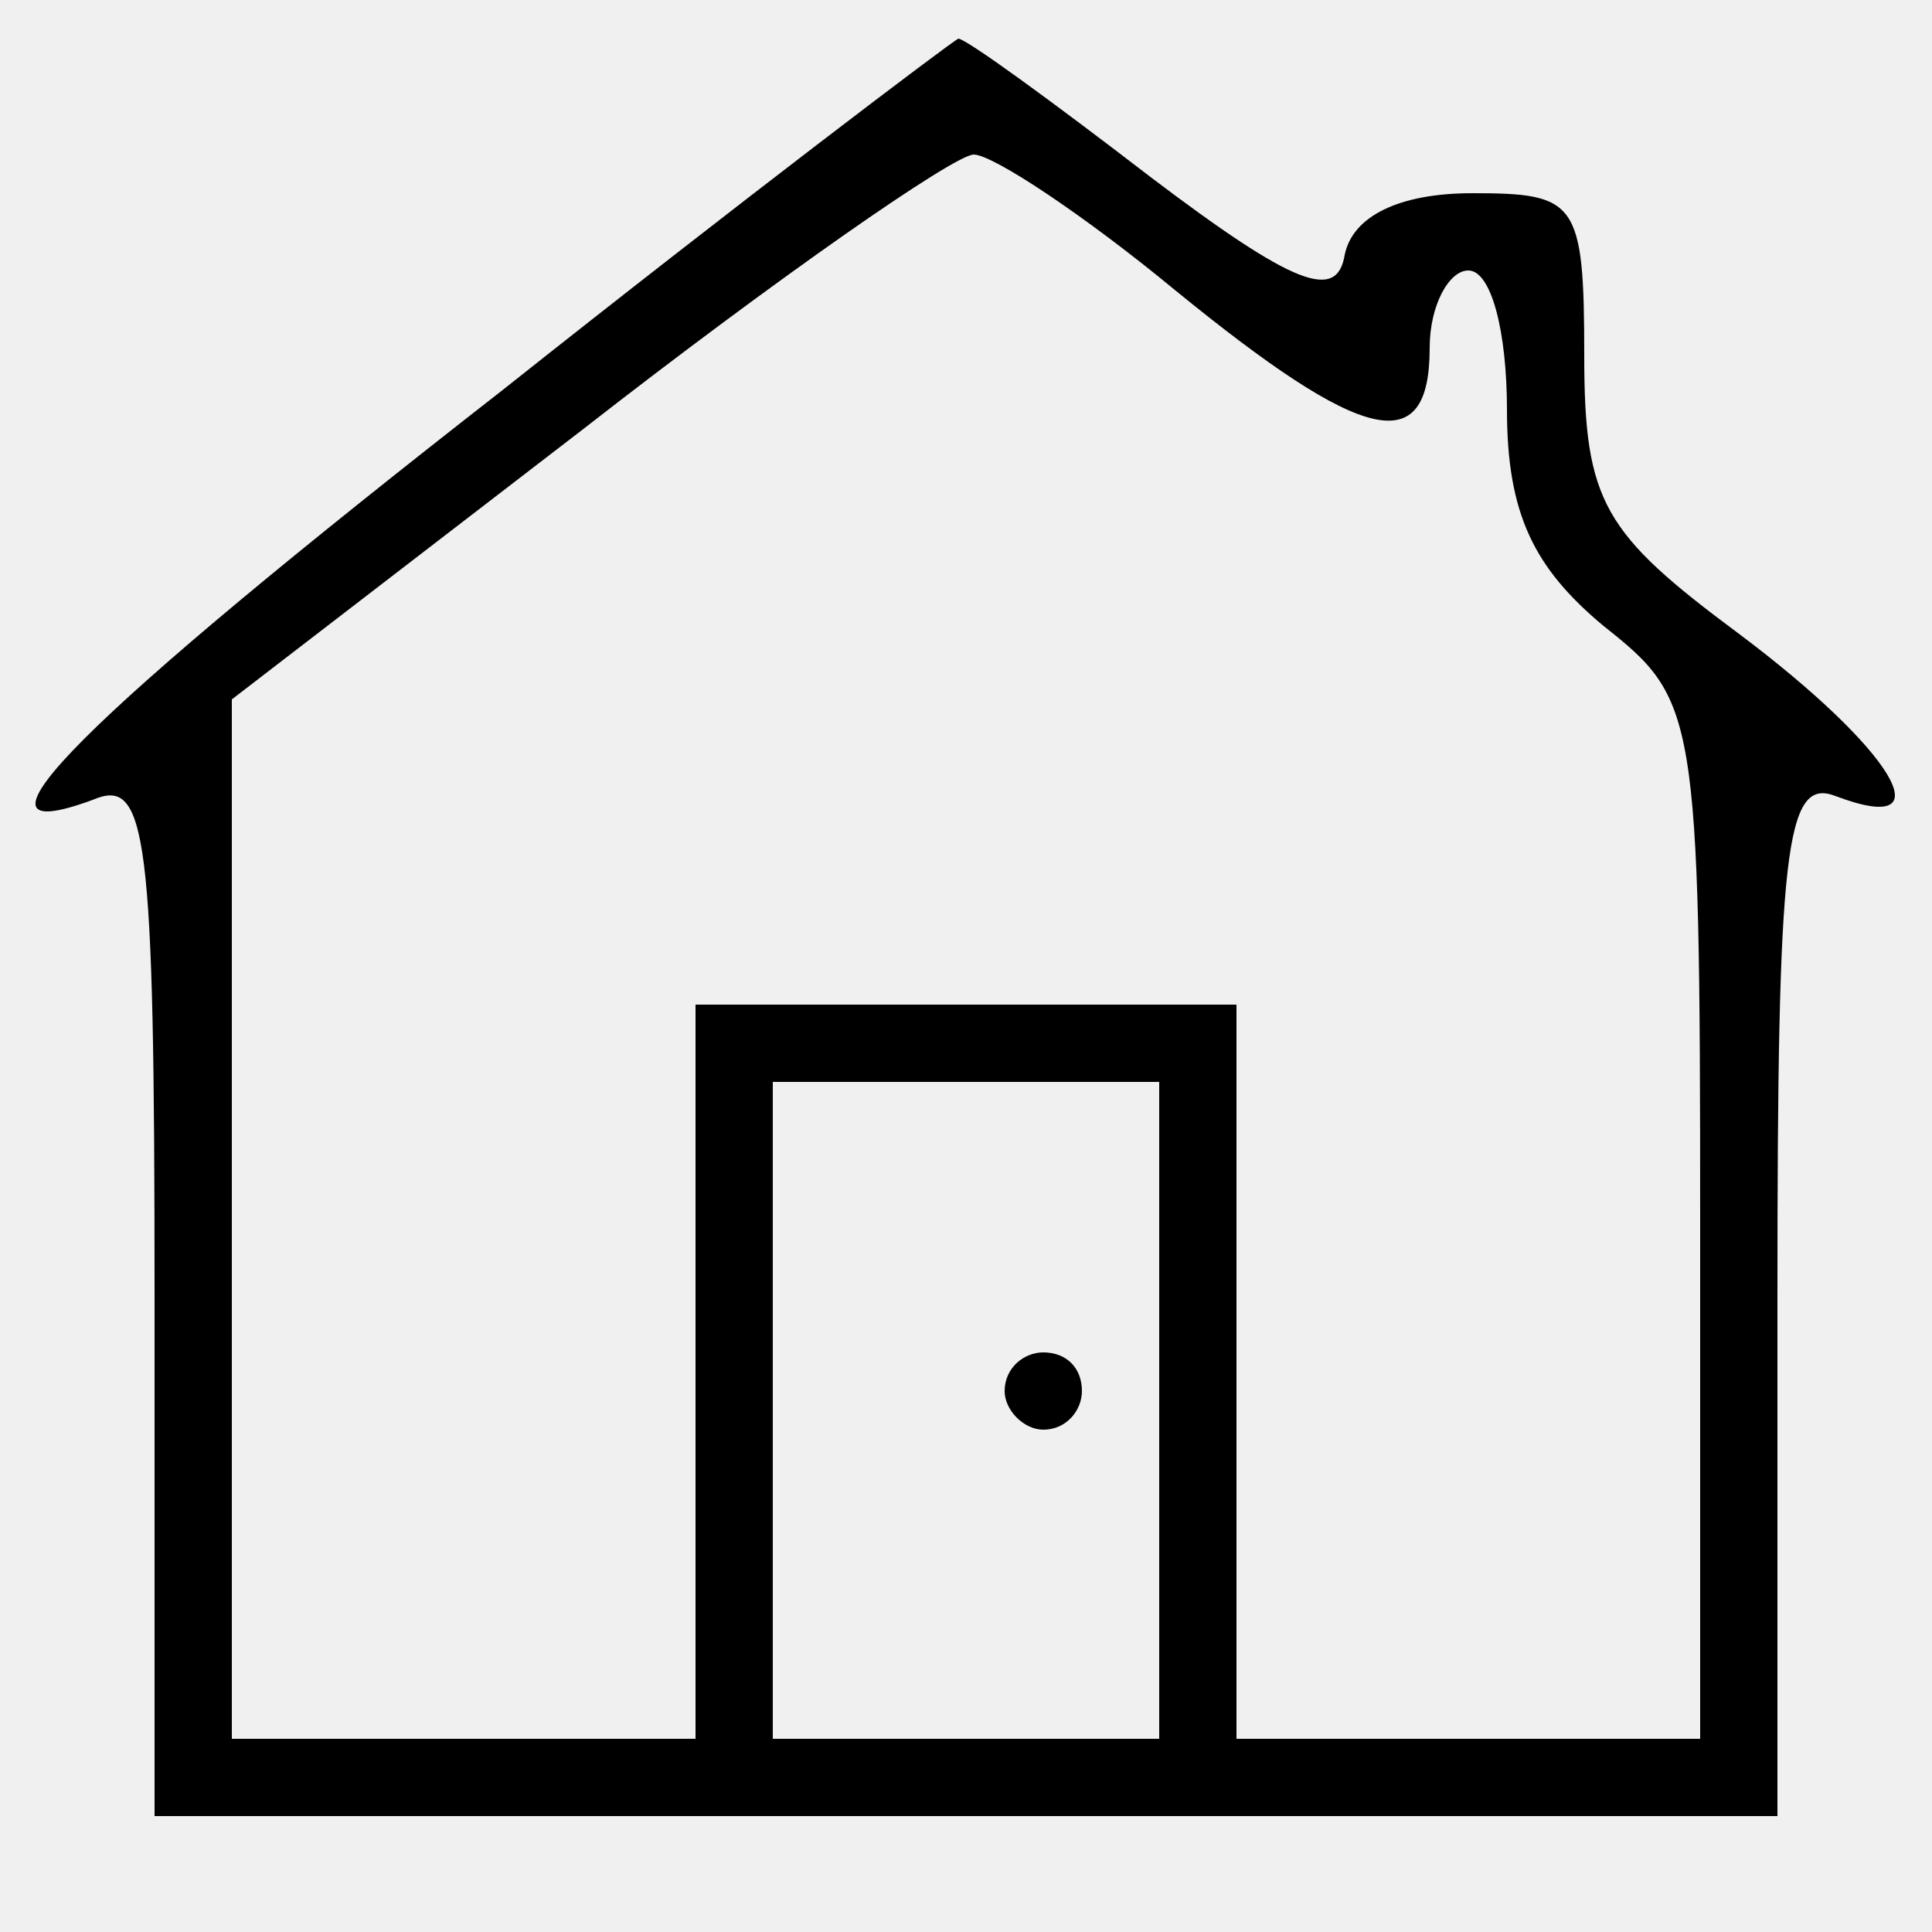
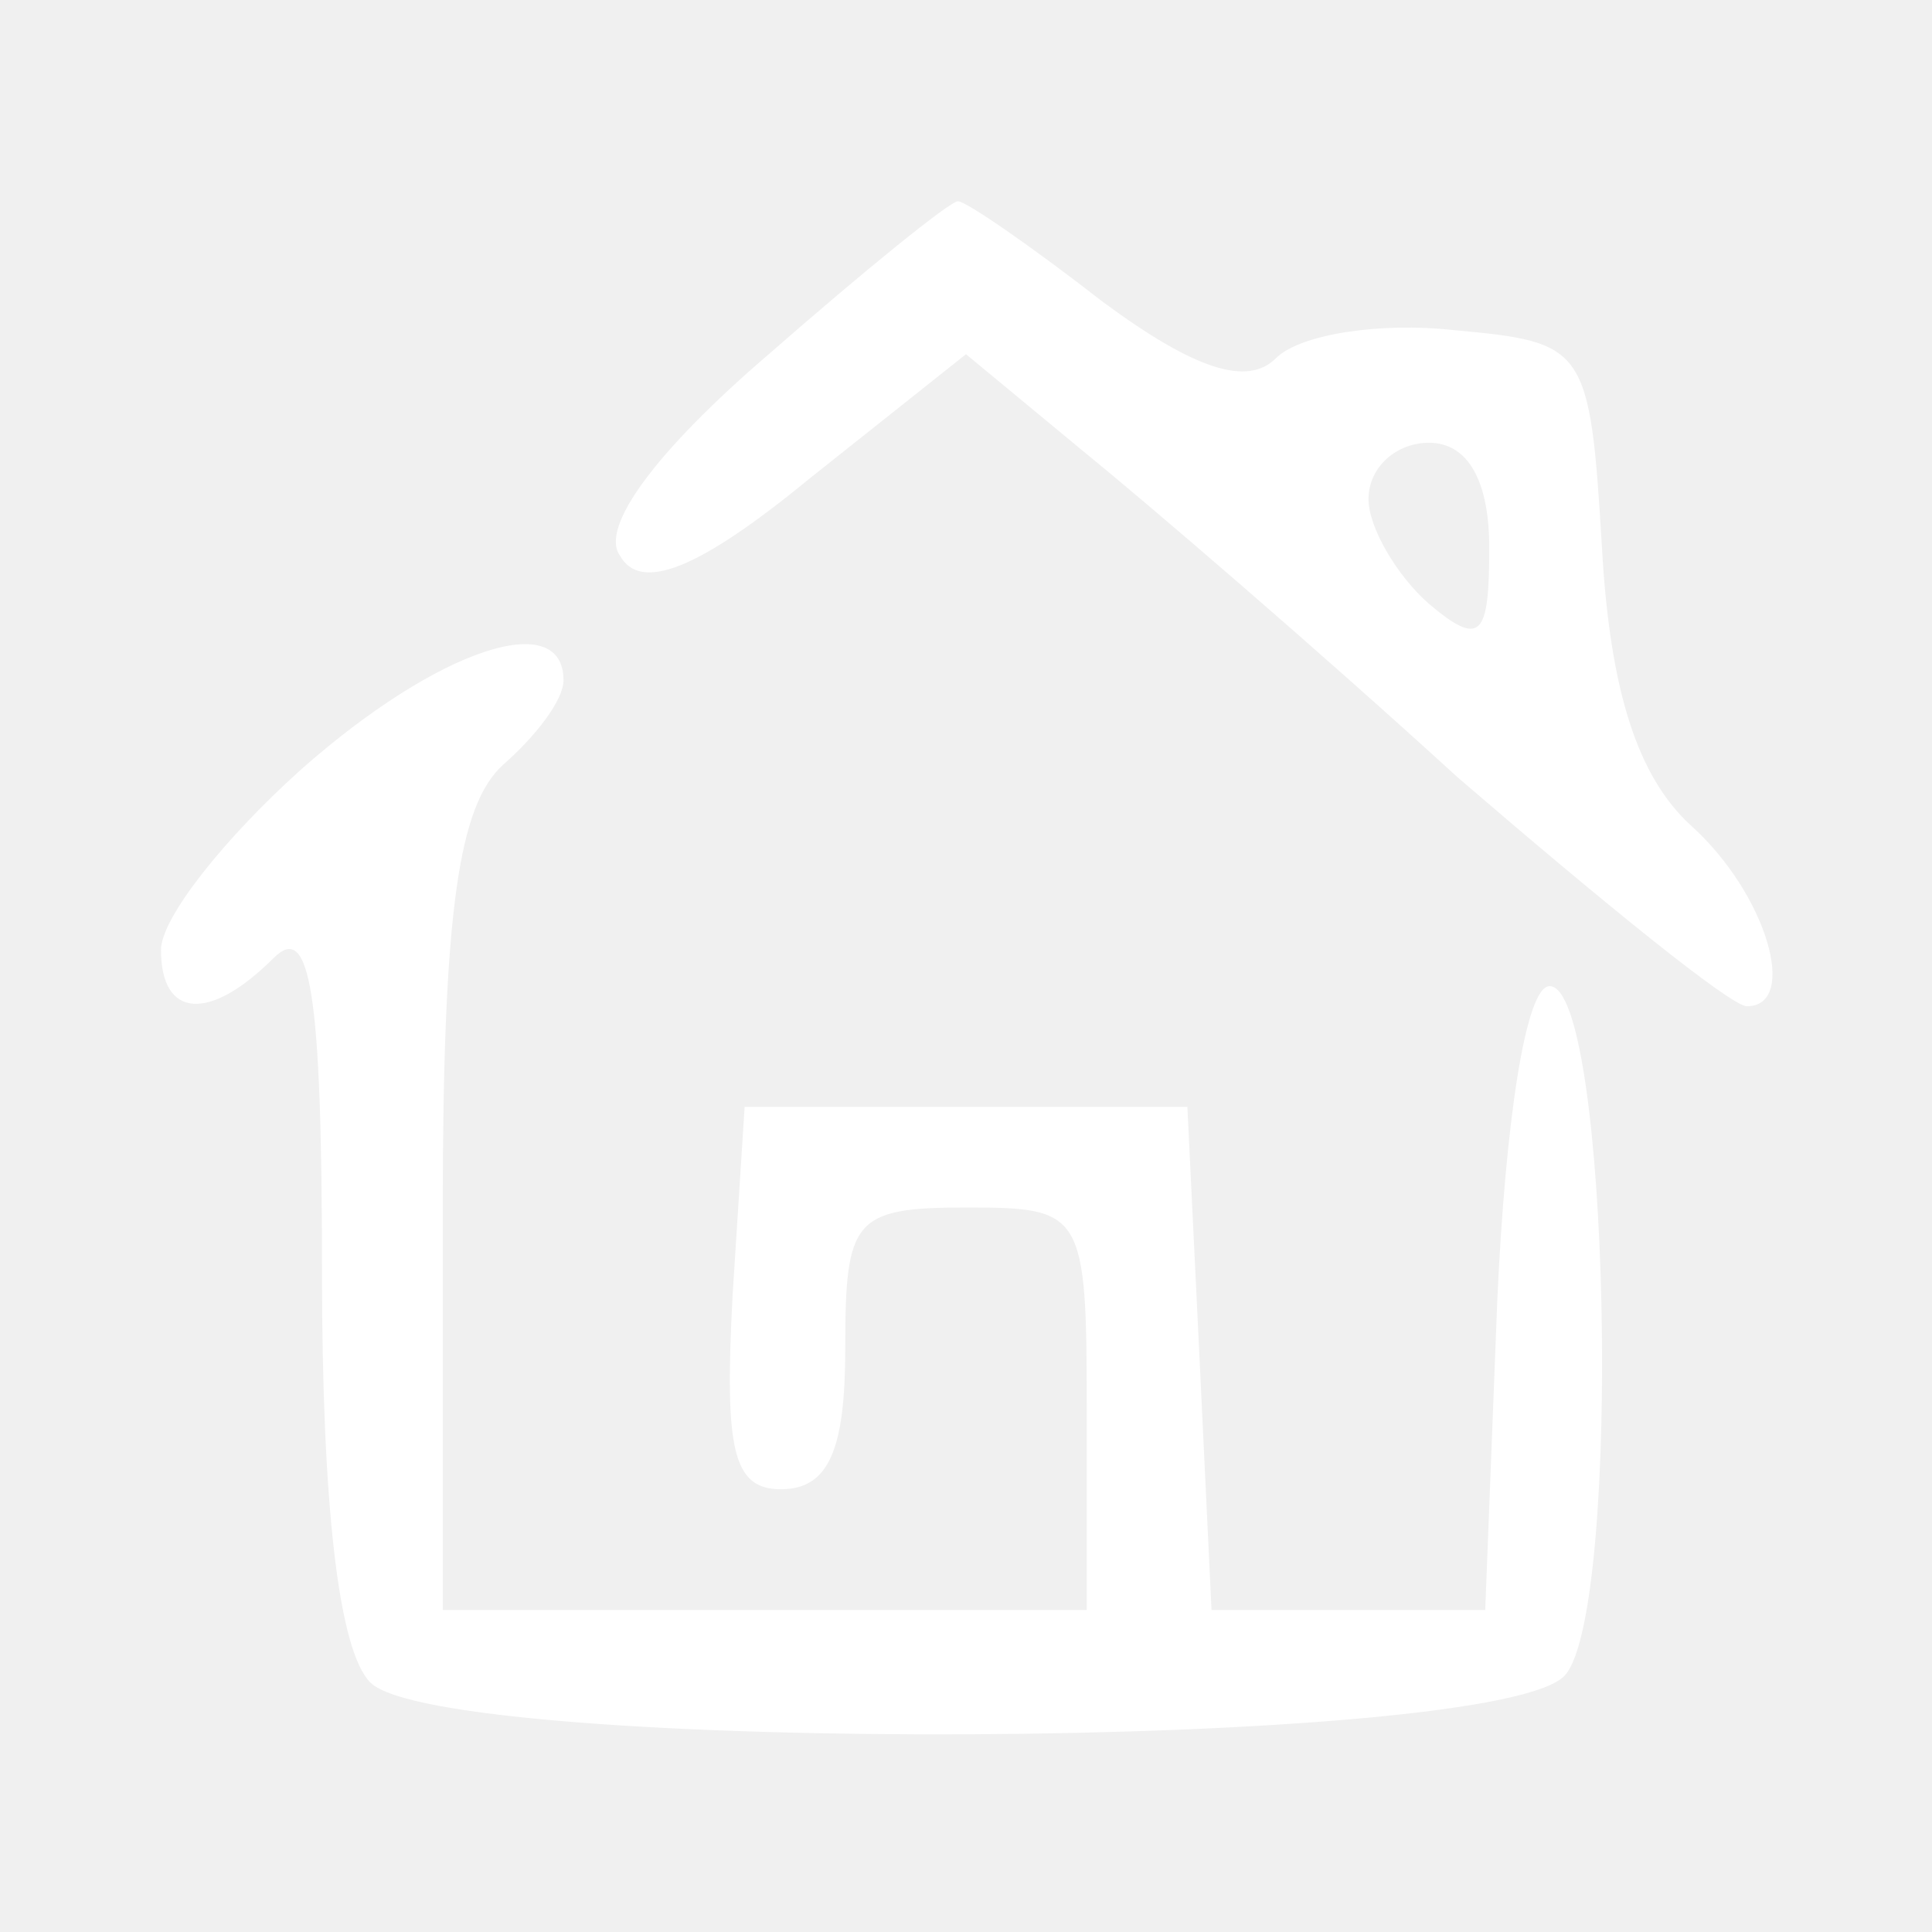
- <svg xmlns="http://www.w3.org/2000/svg" version="1.0" width="50pt" height="50pt" viewBox="0 0 50 50" preserveAspectRatio="xMidYMid meet">
-   <g transform="translate(0,50) scale(0.1,-0.1)" fill="#000000" stroke="none">
-     <path d="M130 399 c-109 -85 -144 -120 -106 -106 14 6 16 -8 16 -128 l0 -135 210 0 210 0 0 135 c0 115 2 134 15 129 29 -11 15 12 -25 42 -35 26 -40 34 -40 72 0 40 -2 42 -29 42 -19 0 -31 -6 -33 -16 -2 -12 -13 -8 -50 20 -26 20 -48 36 -50 36 -2 -1 -55 -41 -118 -91z m174 26 c49 -40 66 -44 66 -15 0 11 5 20 10 20 6 0 10 -16 10 -36 0 -27 7 -41 25 -56 24 -19 25 -22 25 -154 l0 -134 -60 0 -60 0 0 95 0 95 -70 0 -70 0 0 -95 0 -95 -60 0 -60 0 0 134 0 135 91 70 c50 39 96 71 101 71 5 0 29 -16 52 -35z m-4 -290 l0 -85 -50 0 -50 0 0 85 0 85 50 0 50 0 0 -85z" />
-     <path d="M260 140 c0 -5 5 -10 10 -10 6 0 10 5 10 10 0 6 -4 10 -10 10 -5 0 -10 -4 -10 -10z" />
+ <svg xmlns="http://www.w3.org/2000/svg" version="1.0" width="20" height="20" viewBox="0 0 48 48" preserveAspectRatio="xMidYMid meet">
+   <g transform="translate(0,48) scale(0.1,-0.1)" fill="#fff" stroke="none">
+     <path d="M191 392 c-28 -24 -42 -43 -37 -50 5 -9 19 -4 47 19 l39 31 29 -24 c16 -13 58 -49 93 -81 36 -31 68 -57 72 -57 13 0 5 28 -14 45 -13 12 -20 33 -22 69 -3 50 -4 51 -37 54 -18 2 -38 -1 -44 -7 -7 -7 -20 -3 -43 14 -18 14 -34 25 -36 25 -2 0 -23 -17 -47 -38z m179 -48 c0 -22 -2 -25 -15 -14 -8 7 -15 19 -15 26 0 8 7 14 15 14 10 0 15 -10 15 -26z" />
+     <path d="M75 289 c-19 -17 -35 -37 -35 -45 0 -17 12 -18 28 -2 9 9 12 -8 12 -78 0 -57 4 -94 12 -102 18 -18 282 -17 297 2 14 17 11 171 -4 171 -6 0 -11 -34 -13 -78 l-3 -77 -34 0 -34 0 -3 63 -3 62 -55 0 -55 0 -3 -47 c-2 -38 0 -48 12 -48 12 0 16 10 16 35 0 32 2 35 30 35 29 0 30 -1 30 -50 l0 -50 -80 0 -80 0 0 99 c0 75 4 101 15 111 8 7 15 16 15 21 0 18 -31 8 -65 -22z" />
  </g>
</svg>
